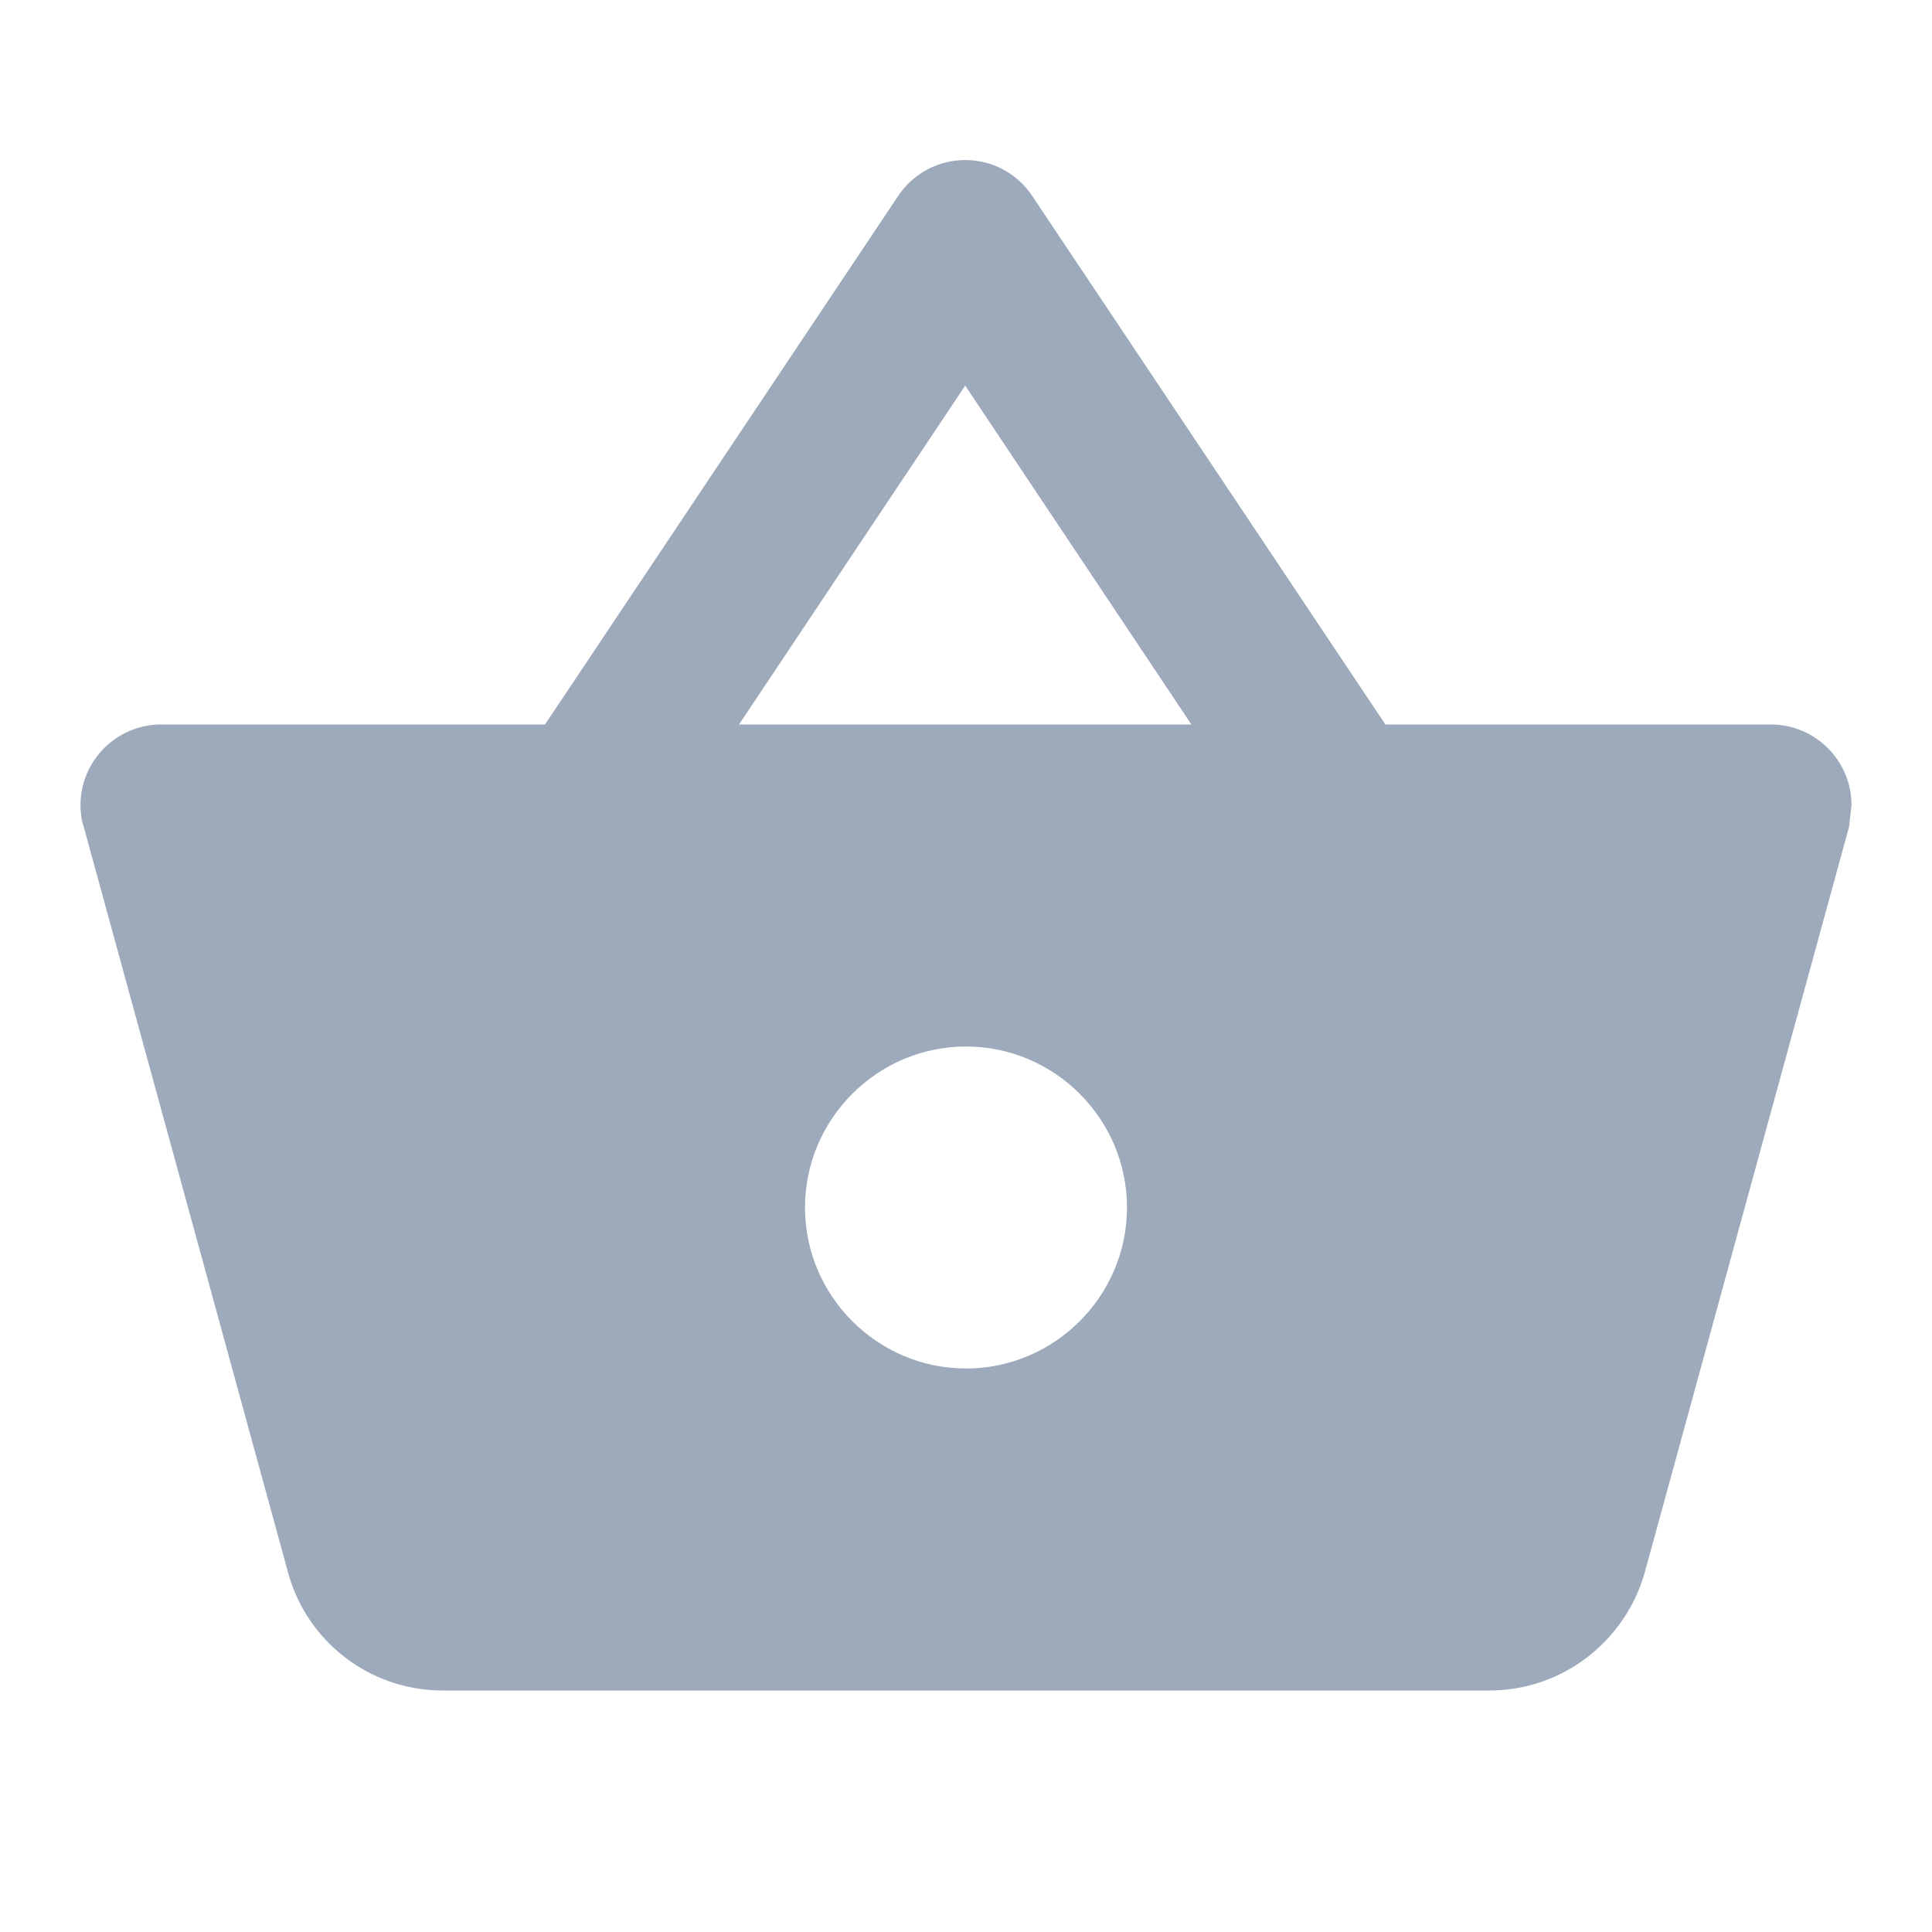
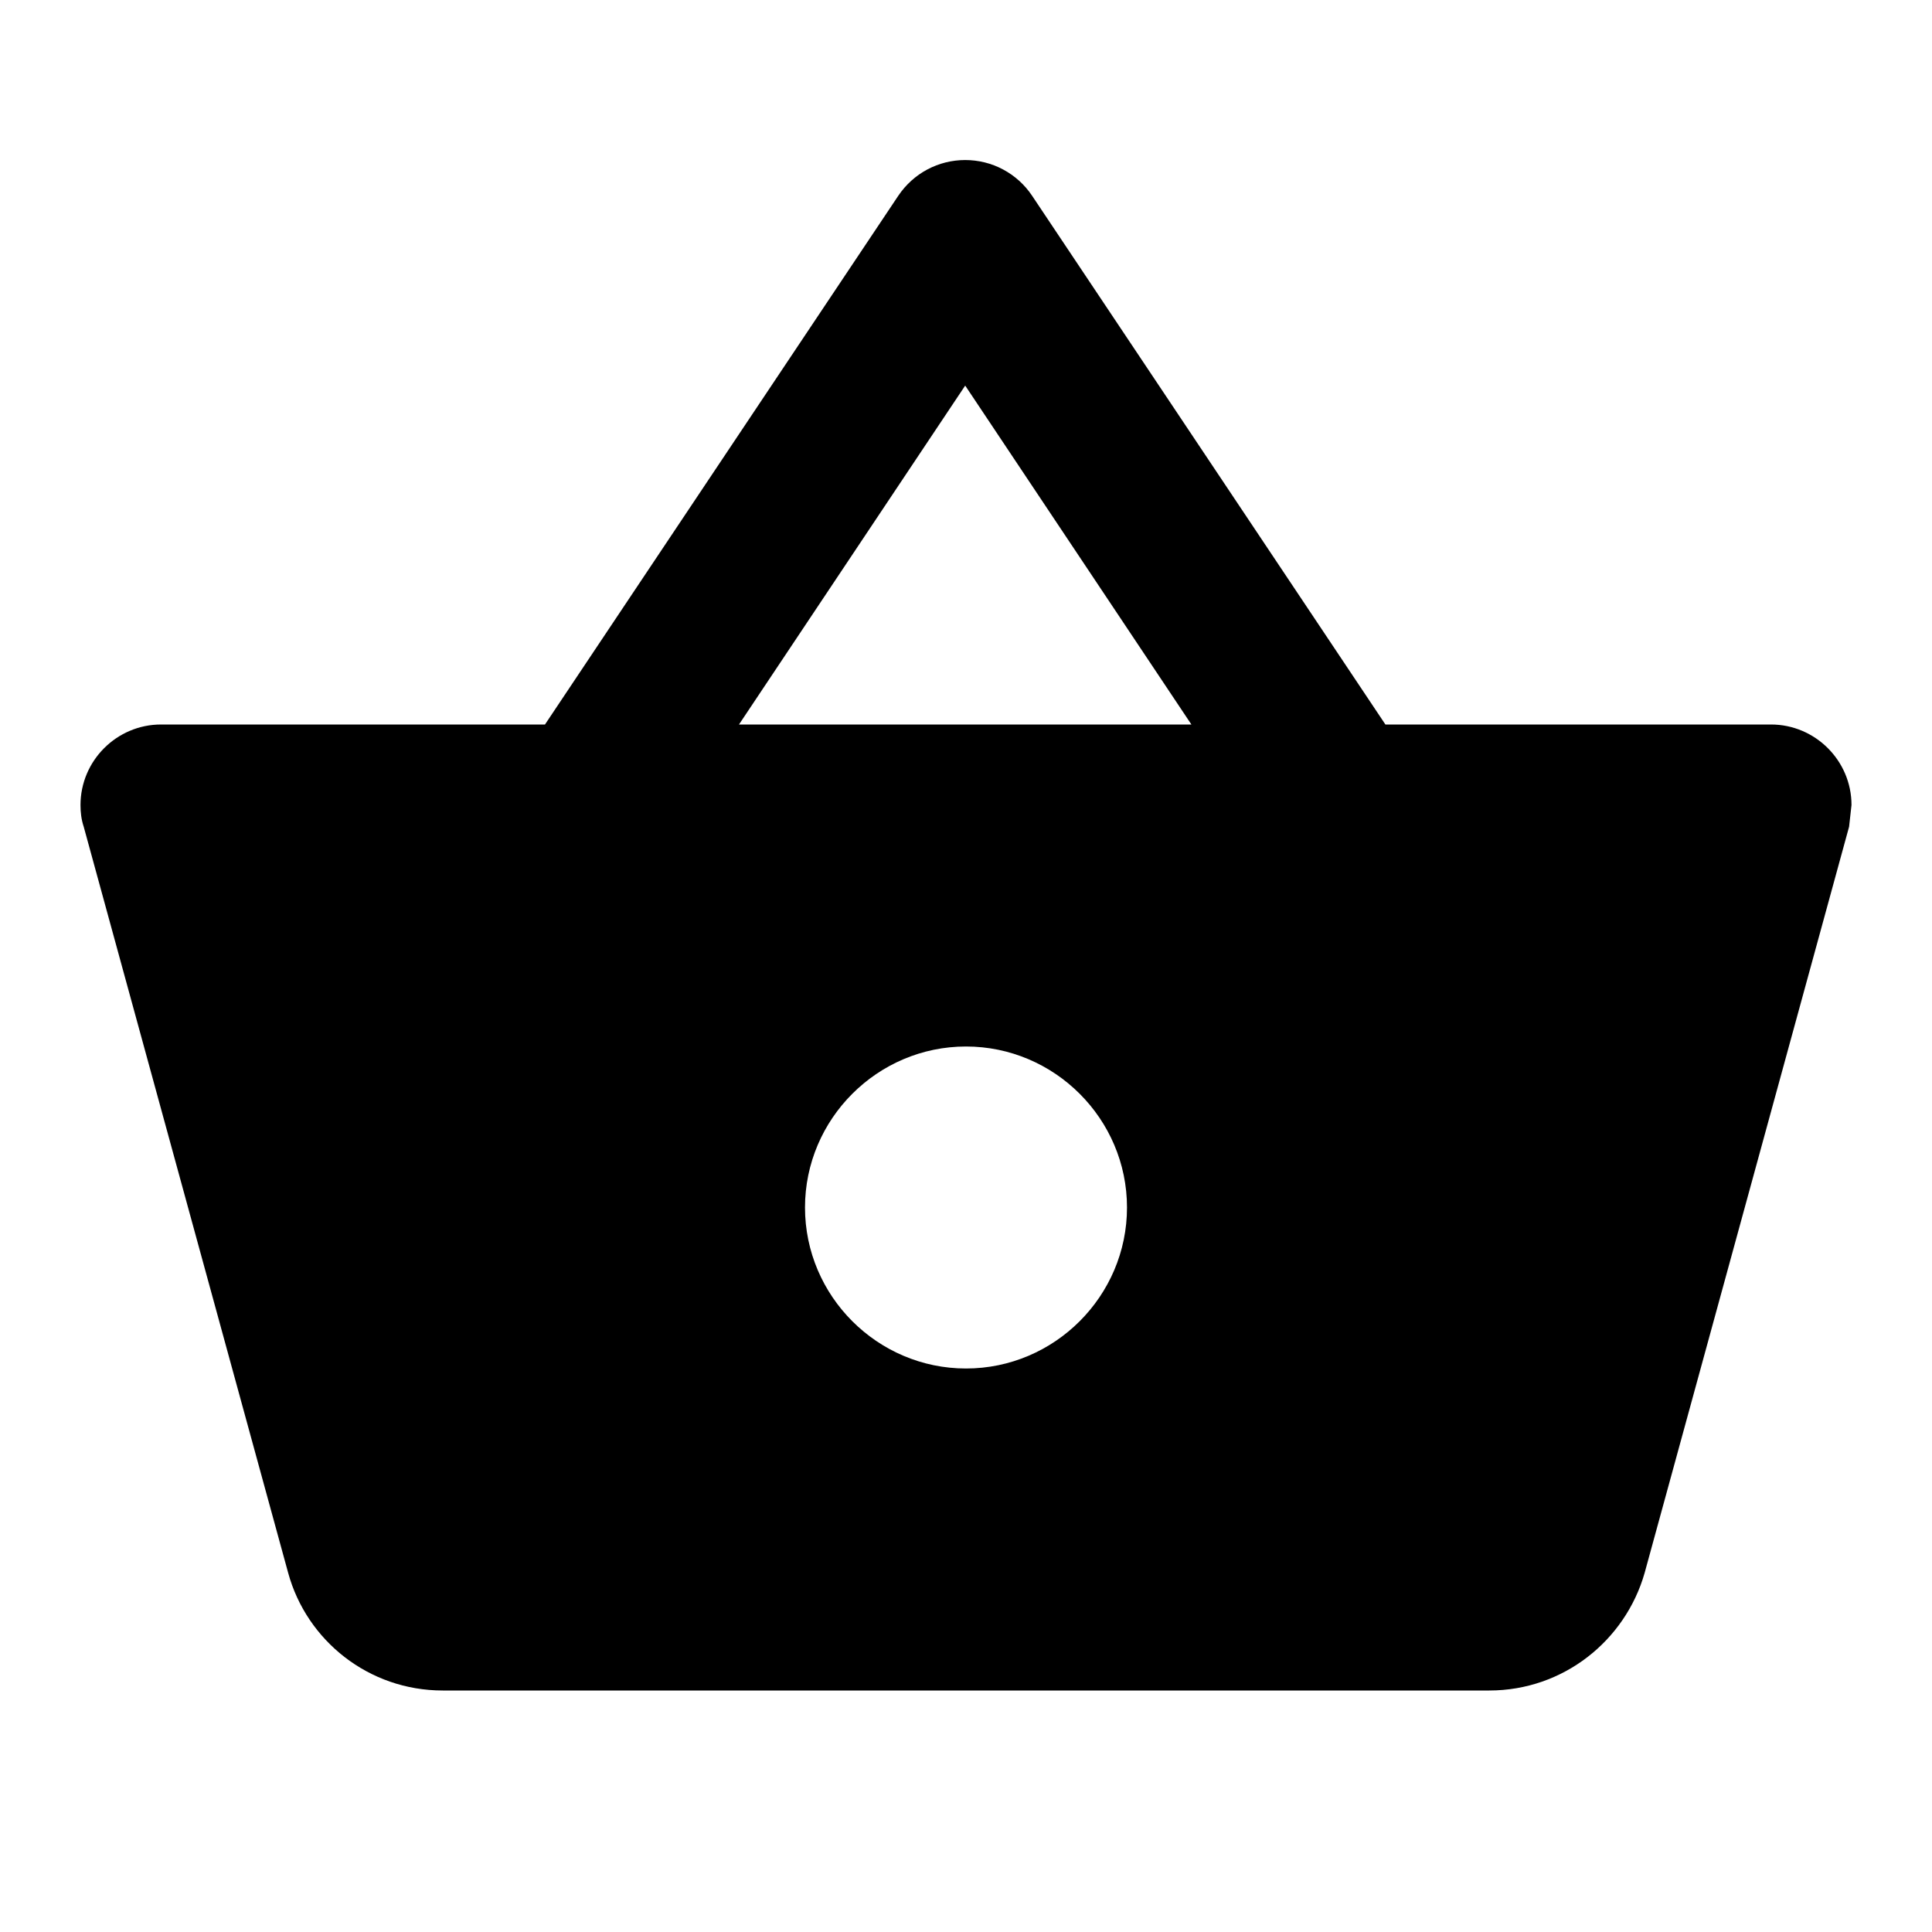
<svg xmlns="http://www.w3.org/2000/svg" width="24" height="24" viewBox="0 0 24 24" fill="none">
-   <path d="M22 9H17.21L12.82 2.43C12.729 2.294 12.605 2.182 12.46 2.105C12.316 2.028 12.154 1.988 11.99 1.988C11.826 1.988 11.665 2.028 11.52 2.105C11.375 2.182 11.252 2.294 11.16 2.43L6.77 9H2C1.45 9 1 9.45 1 10C1 10.09 1.01 10.18 1.04 10.27L3.58 19.54C3.81 20.38 4.58 21 5.5 21H18.5C19.42 21 20.19 20.38 20.43 19.54L22.97 10.27L23 10C23 9.45 22.55 9 22 9ZM11.99 4.79L14.8 9H9.18L11.99 4.79ZM12 17C10.9 17 10 16.1 10 15C10 13.9 10.9 13 12 13C13.1 13 14 13.9 14 15C14 16.1 13.1 17 12 17Z" fill="#9DAABB" />
+   <path d="M22 9H17.21L12.82 2.43C12.729 2.294 12.605 2.182 12.46 2.105C12.316 2.028 12.154 1.988 11.99 1.988C11.826 1.988 11.665 2.028 11.52 2.105C11.375 2.182 11.252 2.294 11.16 2.43L6.77 9H2C1.45 9 1 9.45 1 10C1 10.09 1.01 10.18 1.04 10.27L3.58 19.54C3.81 20.38 4.58 21 5.5 21H18.5C19.42 21 20.19 20.38 20.43 19.54L22.97 10.27L23 10C23 9.45 22.55 9 22 9ZM11.99 4.79L14.8 9H9.18L11.99 4.79ZM12 17C10.9 17 10 16.1 10 15C10 13.9 10.9 13 12 13C13.1 13 14 13.9 14 15C14 16.1 13.1 17 12 17Z" fill="currentColor" />
</svg>
